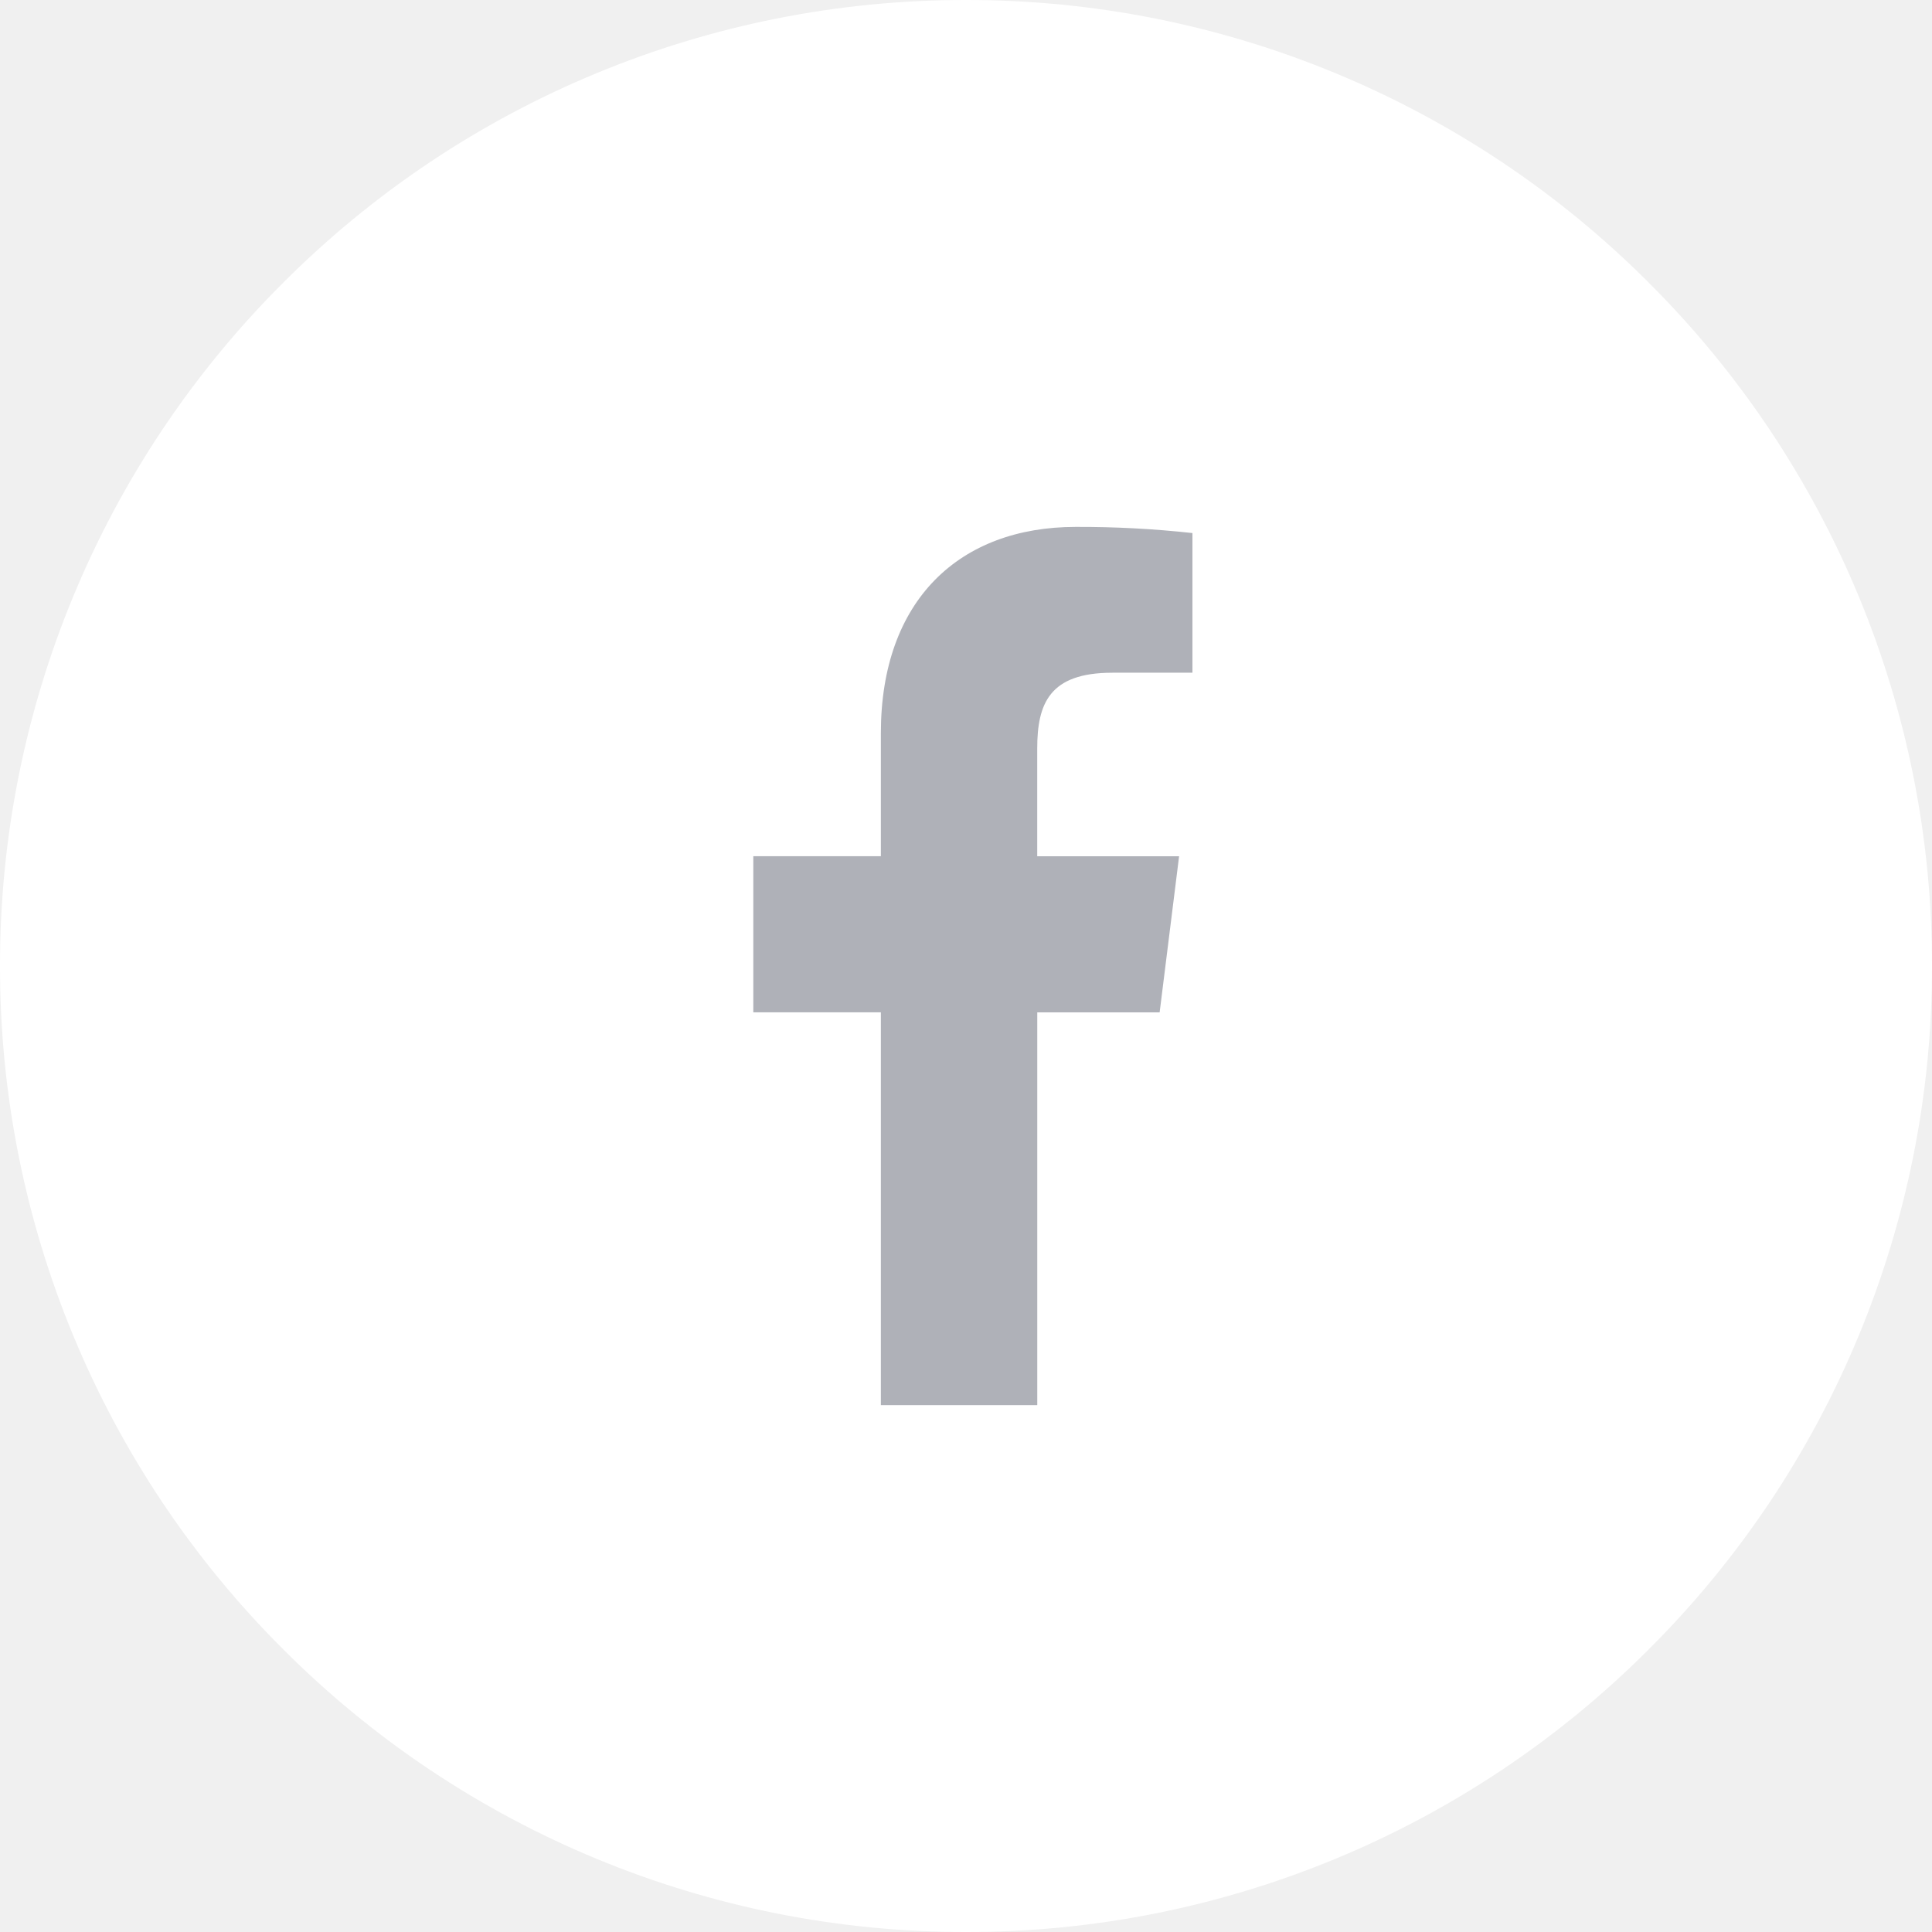
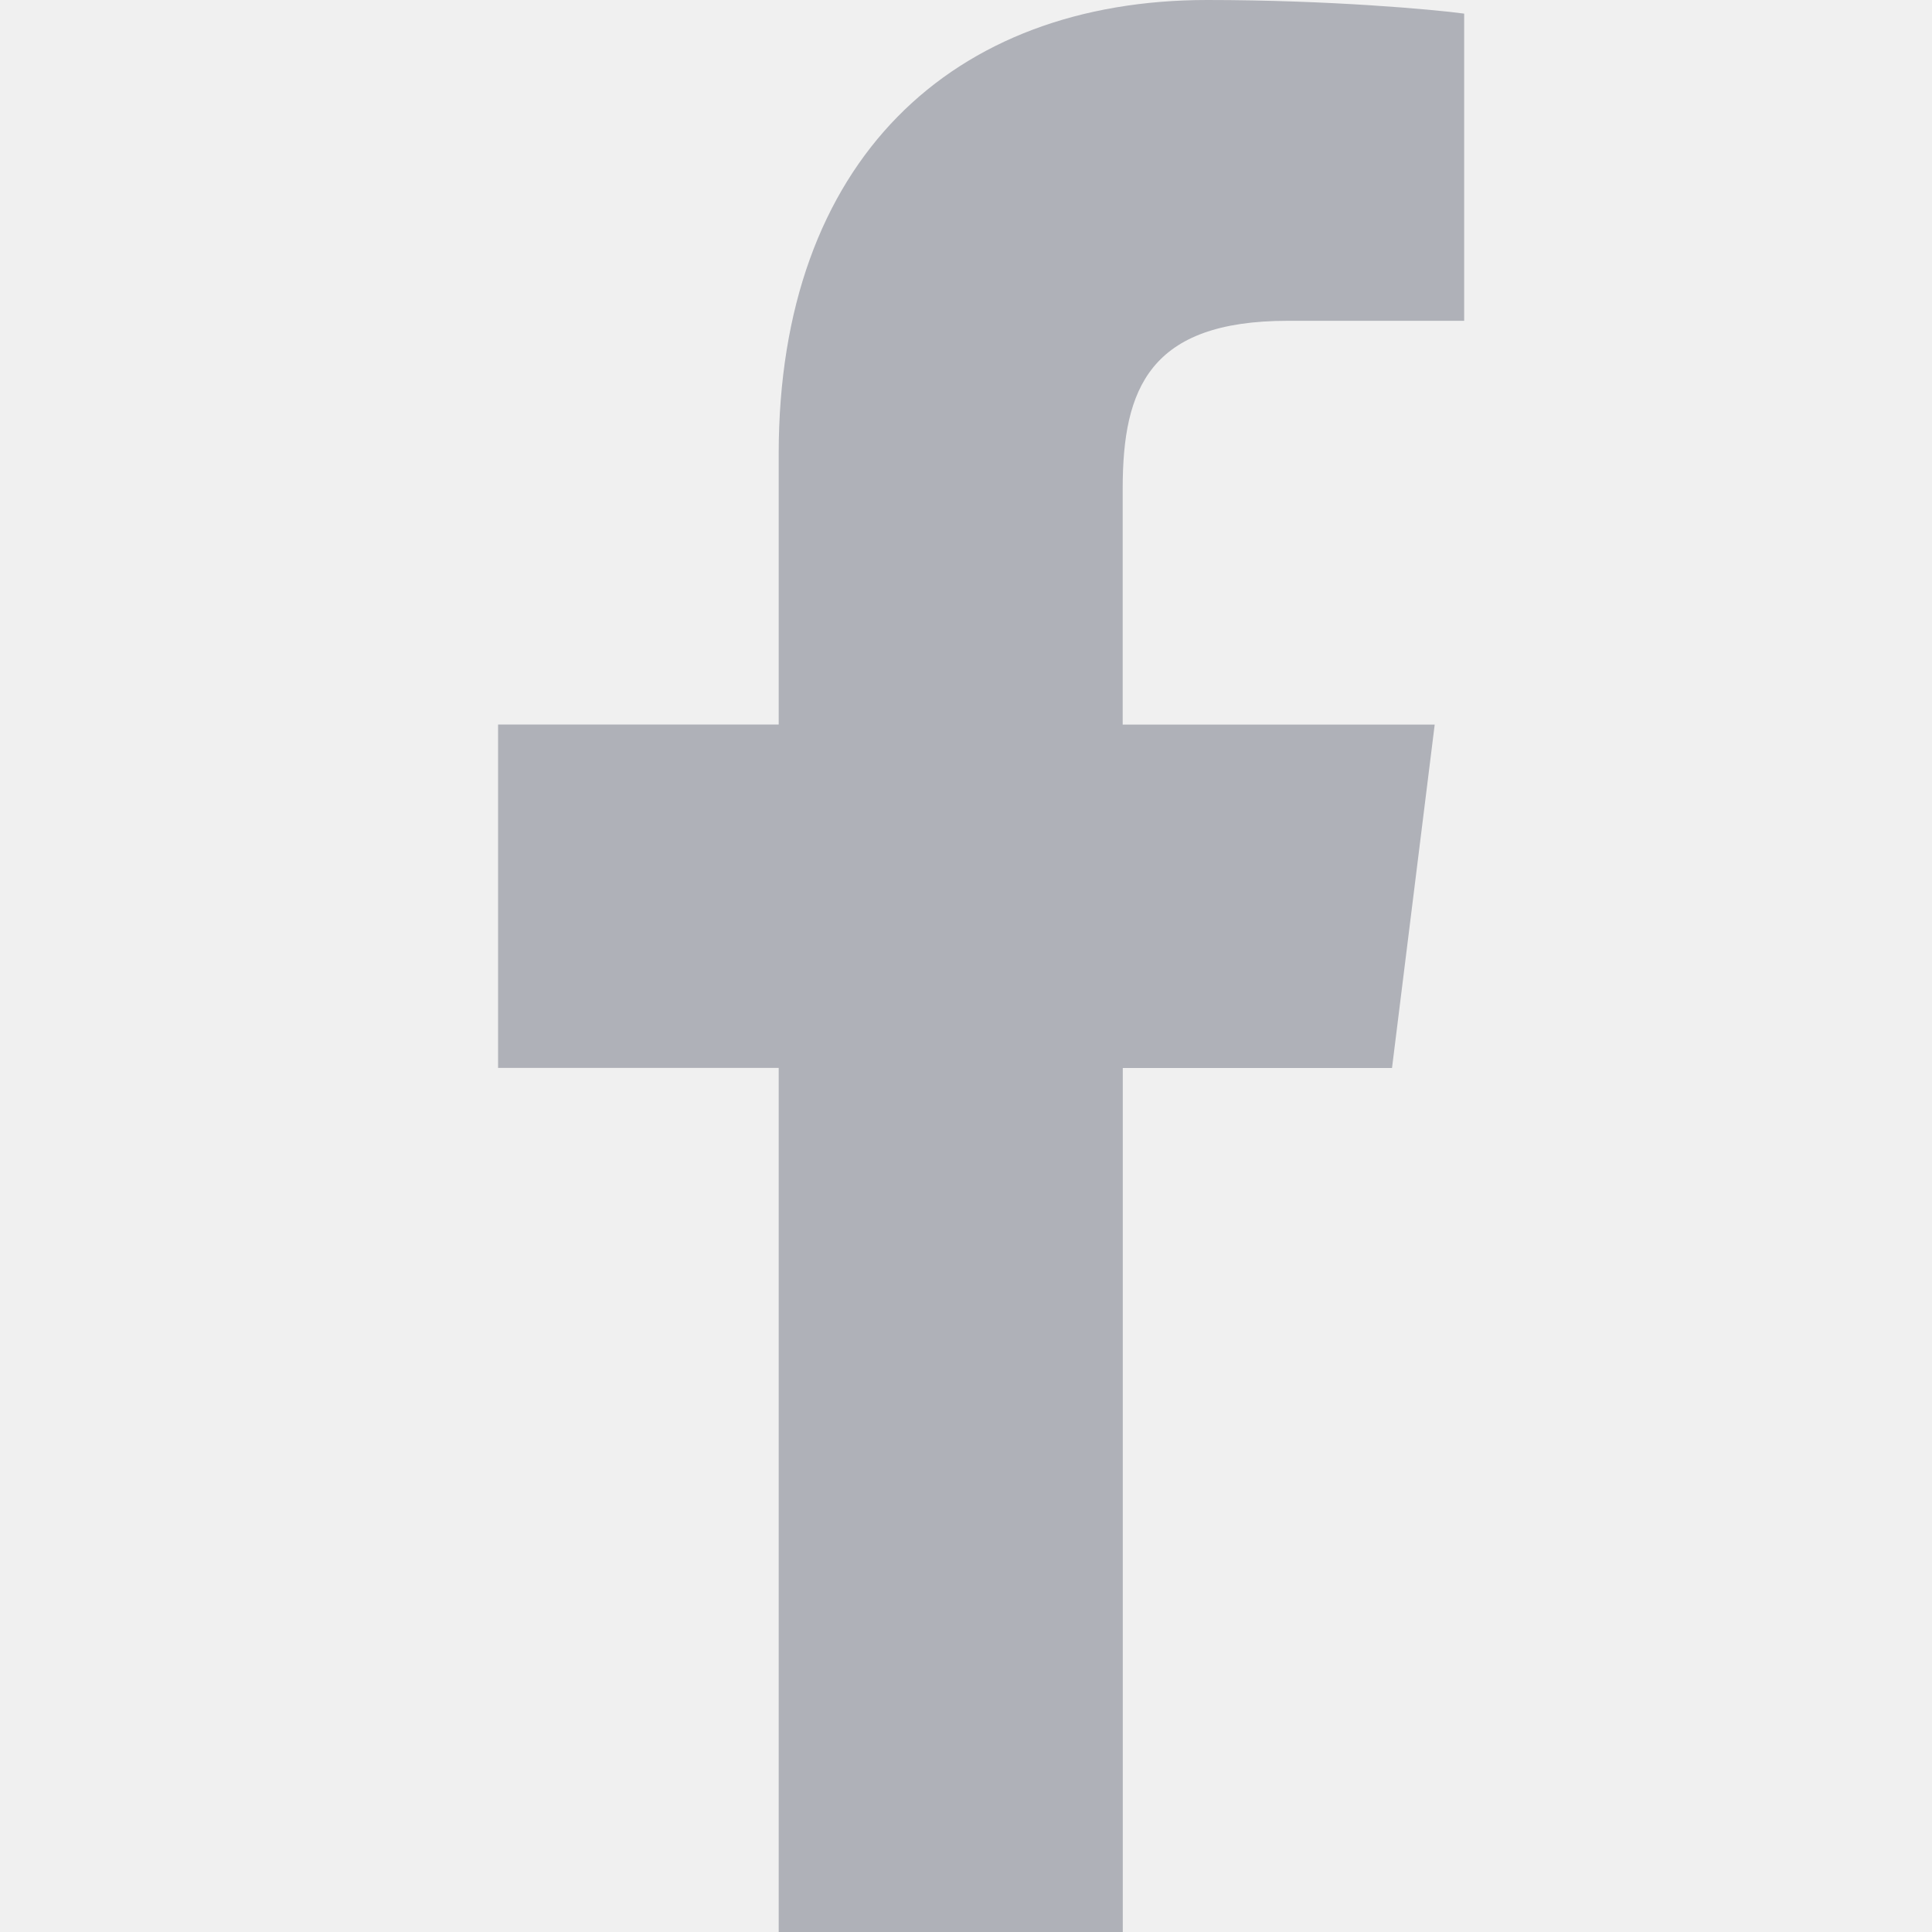
- <svg xmlns="http://www.w3.org/2000/svg" width="44" height="44" fill="none">
-   <path d="M44 22a21.931 21.931 0 0 1-6.444 15.556A21.931 21.931 0 0 1 22 44a21.931 21.931 0 0 1-15.556-6.444A21.931 21.931 0 0 1 0 22 21.931 21.931 0 0 1 6.444 6.444 21.931 21.931 0 0 1 22 0a21.931 21.931 0 0 1 15.556 6.444A21.931 21.931 0 0 1 44 22Z" fill="#fff" />
-   <g clip-path="url(#a)">
-     <path d="M25.33 15.32h1.827v-3.18a23.588 23.588 0 0 0-2.66-.14c-2.633 0-4.436 1.656-4.436 4.7v2.8h-2.905v3.555h2.905V32h3.562v-8.944h2.787l.443-3.555h-3.231v-2.45c0-1.027.277-1.73 1.709-1.73Z" fill="#AFB1B8" />
+ <svg xmlns="http://www.w3.org/2000/svg" width="20" height="20" viewBox="0 0 20 20" fill="none">
+   <g clip-path="url(#clip0_1_510)">
+     <path d="M13.331 3.321H15.157V0.141C14.842 0.098 13.758 0 12.497 0C9.864 0 8.061 1.656 8.061 4.699V7.5H5.156V11.055H8.061V20H11.623V11.056H14.41L14.852 7.501H11.622V5.052C11.623 4.024 11.899 3.321 13.331 3.321Z" fill="#AFB1B8" />
  </g>
  <defs>
-     <clipPath id="a">
-       <path fill="#fff" transform="translate(12 12)" d="M0 0h20v20H0z" />
+     <clipPath id="clip0_1_510">
+       <rect width="20" height="20" fill="white" />
    </clipPath>
  </defs>
</svg>
